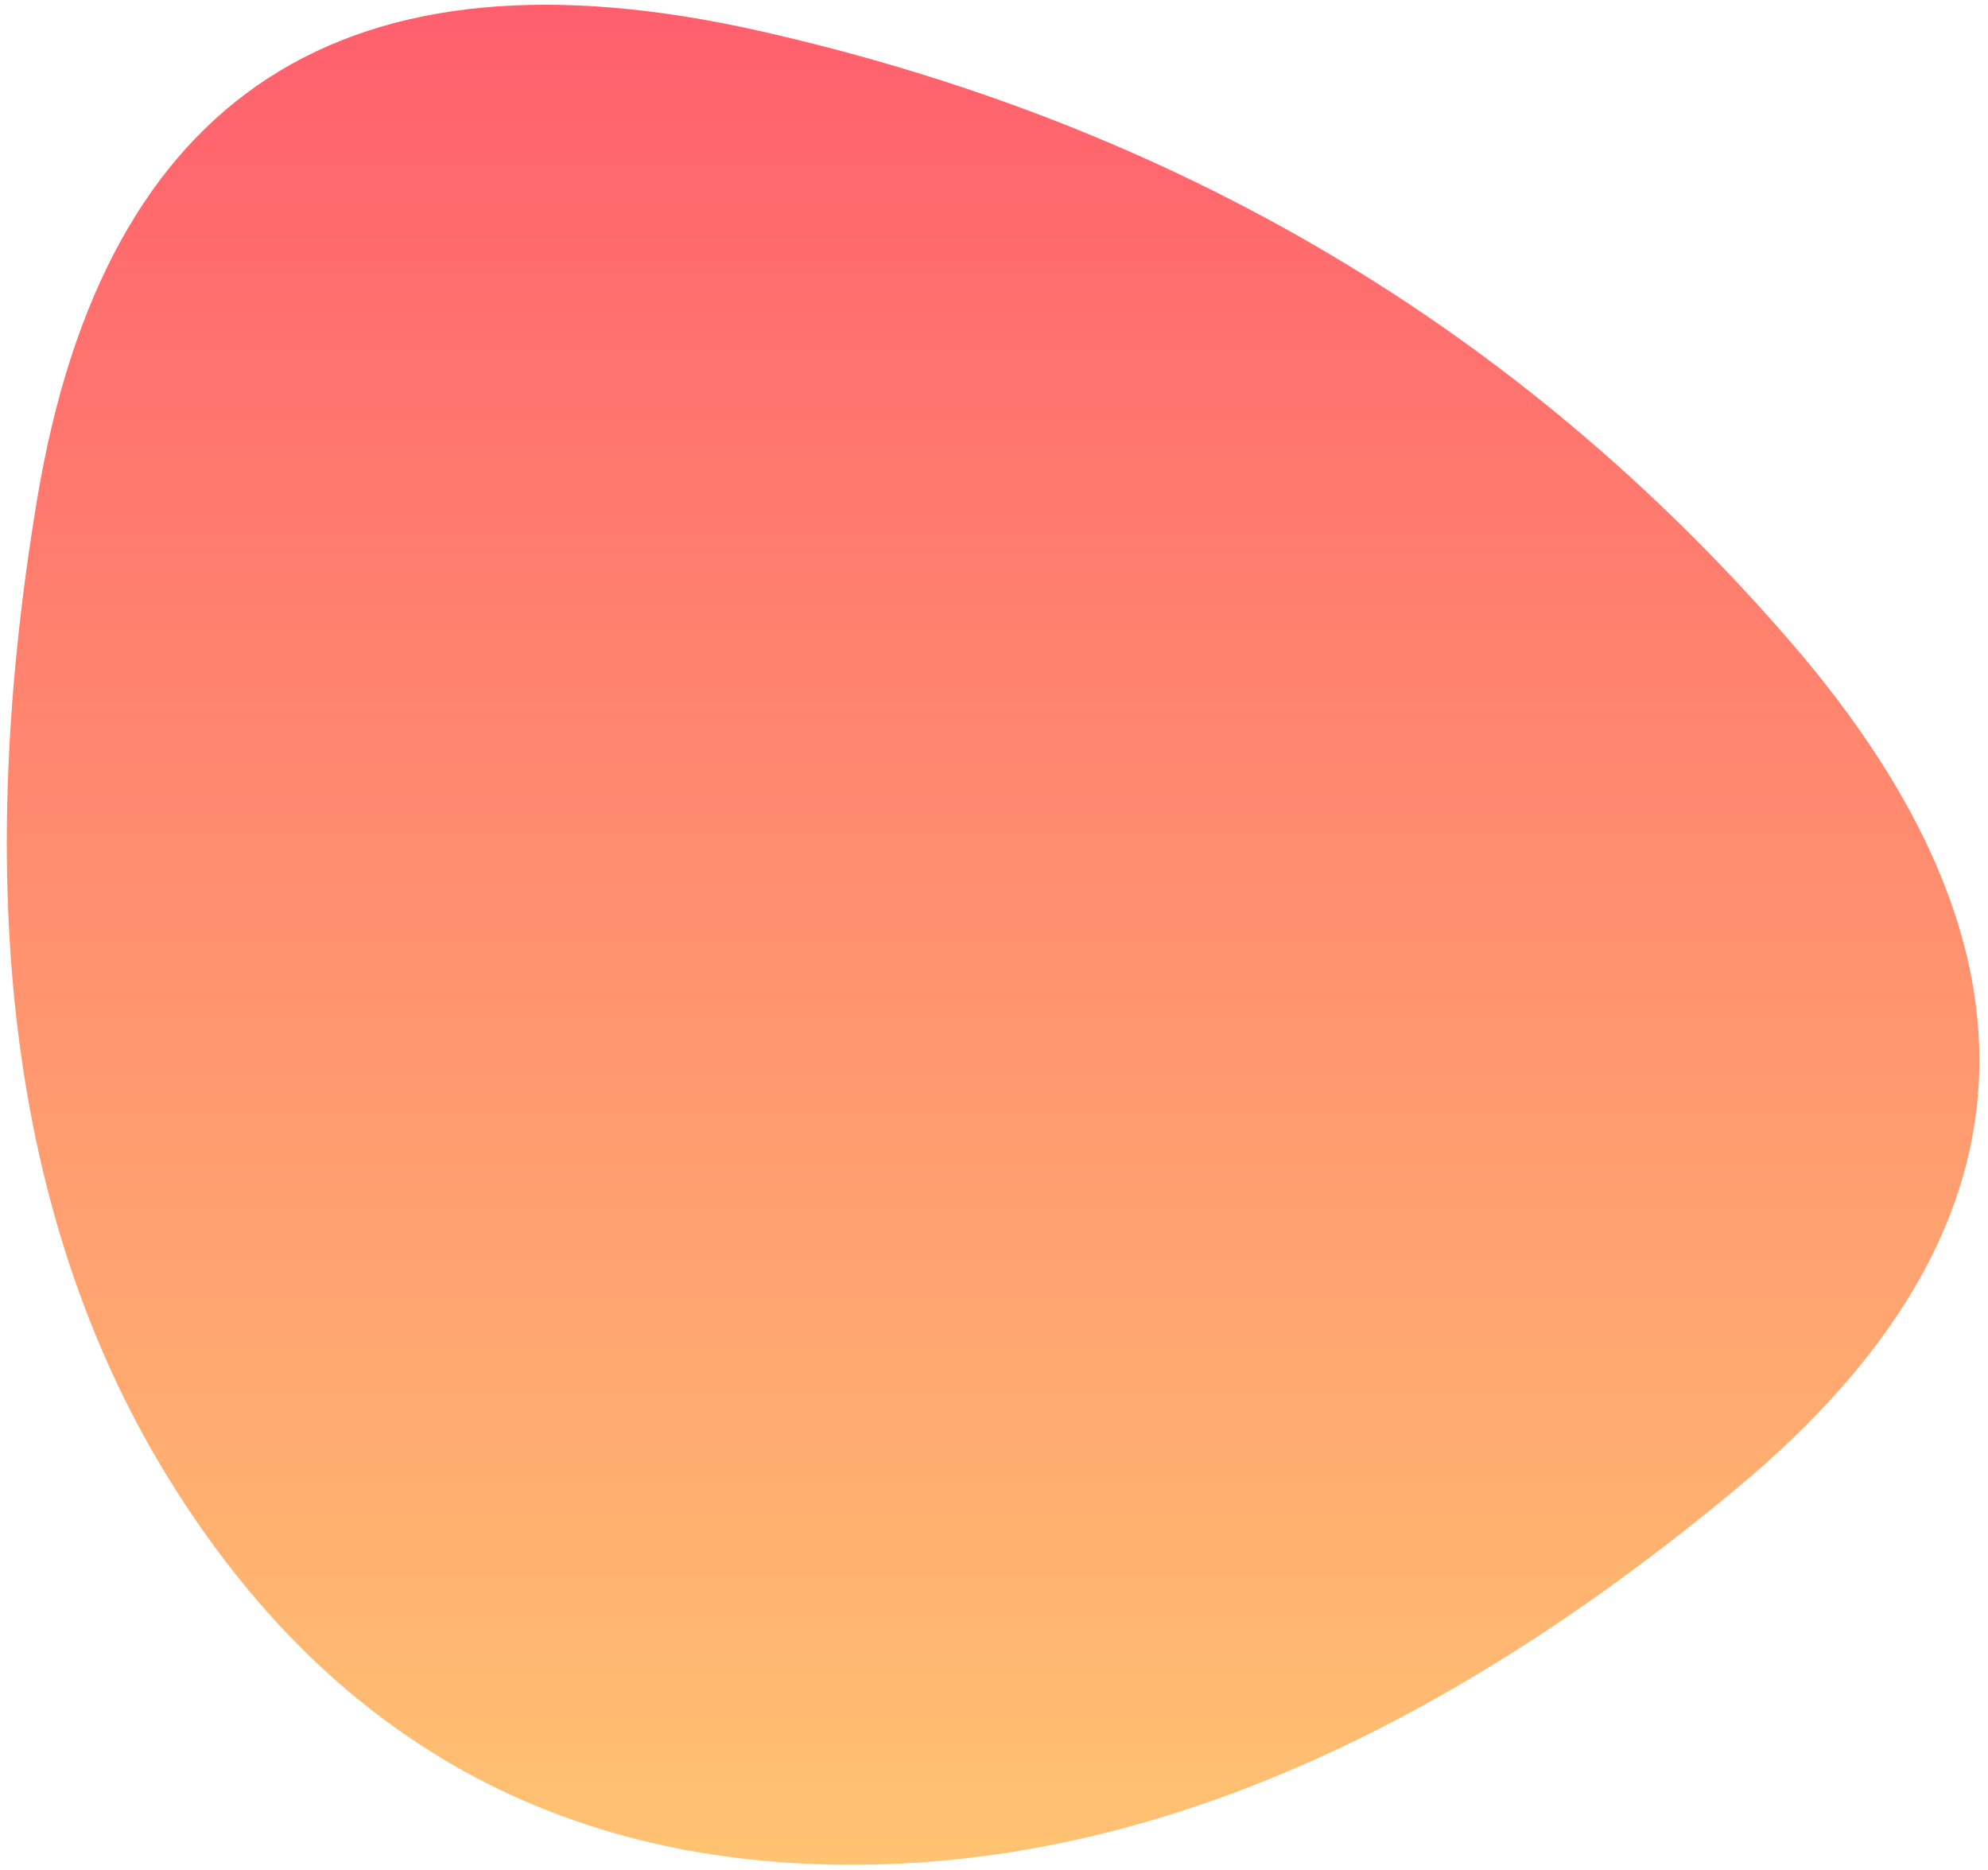
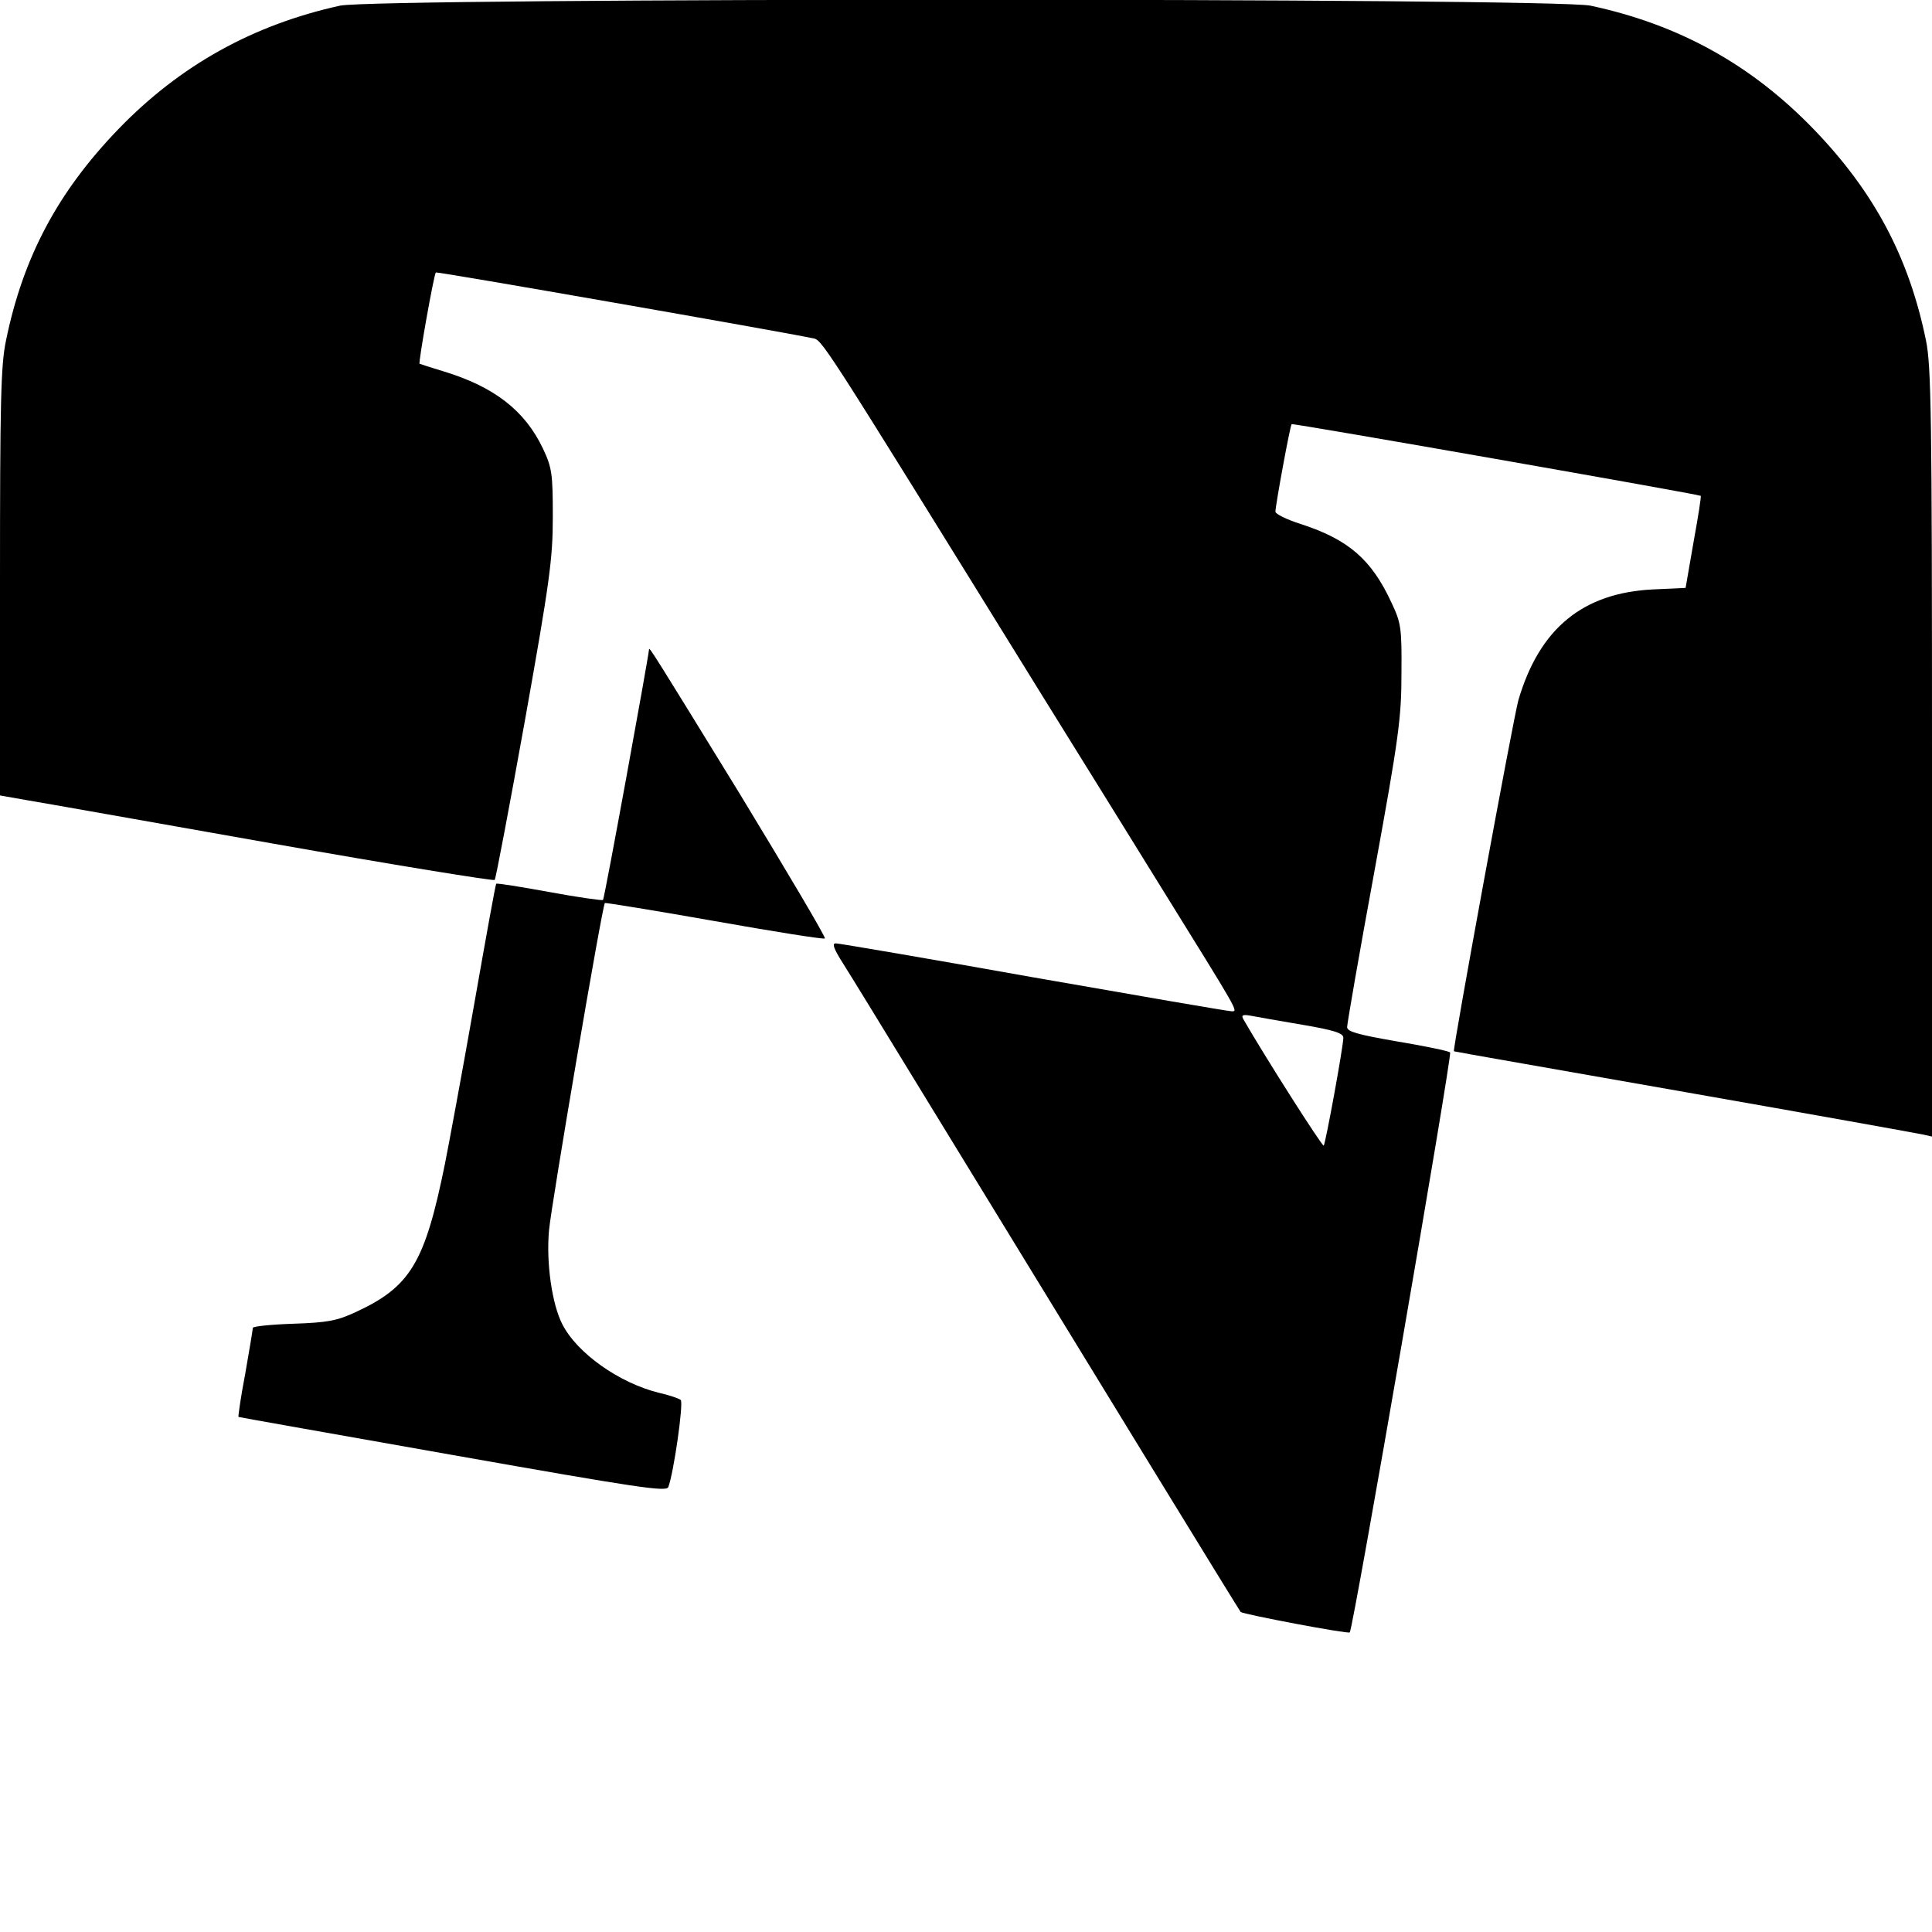
- <svg xmlns="http://www.w3.org/2000/svg" width="117" height="110" viewBox="0 0 117 110" fill="none">
-   <path d="M102.282 87.513C84.385 102.427 66.874 109.829 49.75 109.719C32.626 109.608 19.424 102.151 10.144 87.347C0.864 72.543 -1.787 53.209 2.19 29.346C6.167 5.483 20.363 -3.686 44.779 1.837C69.194 7.361 89.356 19.293 105.265 37.632C121.174 55.971 120.18 72.598 102.282 87.513Z" fill="url(#paint0_linear)" />
-   <defs>
-     <linearGradient id="paint0_linear" x1="0.4" y1="0.28" x2="0.4" y2="109.72" gradientUnits="userSpaceOnUse">
-       <stop stop-color="#FF5F6D" />
-       <stop offset="1" stop-color="#FFC371" />
-     </linearGradient>
-   </defs>
+ <svg xmlns="http://www.w3.org/2000/svg" version="1.0" width="512pt" height="512pt" viewBox="0 0 512 512" preserveAspectRatio="xMidYMid meet">
+   <g transform="translate(0,512) scale(0.1,-0.1)" fill="#000000" stroke="none">
+     <path d="M901 5105 c-231 -51 -424 -158 -588 -328 -160 -166 -252 -339 -297 -559 -14 -65 -16 -166 -16 -642 l0 -564 68 -12 c37 -6 330 -58 652 -115 322 -57 588 -100 591 -97 3 4 39 194 80 422 66 370 74 429 74 540 0 114 -2 130 -26 181 -48 101 -129 164 -264 205 -33 10 -61 19 -63 20 -4 2 38 237 43 242 2 3 911 -156 997 -174 28 -6 7 27 611 -949 99 -159 237 -382 307 -495 215 -347 212 -340 194 -340 -9 0 -246 41 -526 90 -280 50 -515 90 -523 90 -11 0 -5 -15 19 -53 18 -28 114 -185 213 -347 502 -821 836 -1366 841 -1372 7 -6 285 -59 289 -54 9 8 272 1531 266 1537 -5 4 -68 17 -140 29 -104 18 -133 26 -133 38 0 9 32 194 72 411 65 356 72 409 72 526 1 121 -1 134 -26 187 -53 115 -114 168 -240 209 -38 12 -68 27 -68 33 0 16 39 229 43 232 3 3 1080 -186 1084 -190 2 -1 -7 -57 -19 -123 l-21 -121 -86 -4 c-186 -9 -301 -103 -357 -293 -14 -50 -175 -928 -171 -931 1 -1 277 -49 612 -108 336 -59 620 -110 633 -113 l22 -5 0 1016 c0 889 -2 1027 -16 1094 -45 220 -137 393 -297 559 -166 172 -358 278 -592 328 -101 21 -3215 21 -3314 0z m2552 -2701 c82 -14 107 -22 107 -34 0 -23 -47 -280 -52 -286 -4 -3 -158 239 -213 335 -6 11 -2 13 21 9 16 -3 77 -14 137 -24z" />
+     <path d="M1720 3399 c-1 -18 -118 -661 -122 -664 -2 -2 -66 7 -142 21 -76 14 -140 24 -141 22 -2 -2 -28 -147 -59 -323 -31 -176 -66 -365 -77 -420 -53 -261 -91 -325 -236 -392 -49 -23 -75 -28 -165 -31 -60 -2 -108 -7 -108 -11 0 -4 -9 -58 -20 -121 -12 -62 -19 -113 -18 -115 2 -1 257 -46 568 -101 492 -87 566 -98 571 -85 14 35 41 223 33 231 -5 4 -31 13 -58 19 -105 26 -217 105 -256 182 -27 53 -43 162 -35 249 6 67 141 860 148 867 2 1 133 -20 291 -48 158 -28 290 -49 292 -46 3 3 -99 175 -226 384 -231 376 -240 390 -240 382z" />
+   </g>
</svg>
